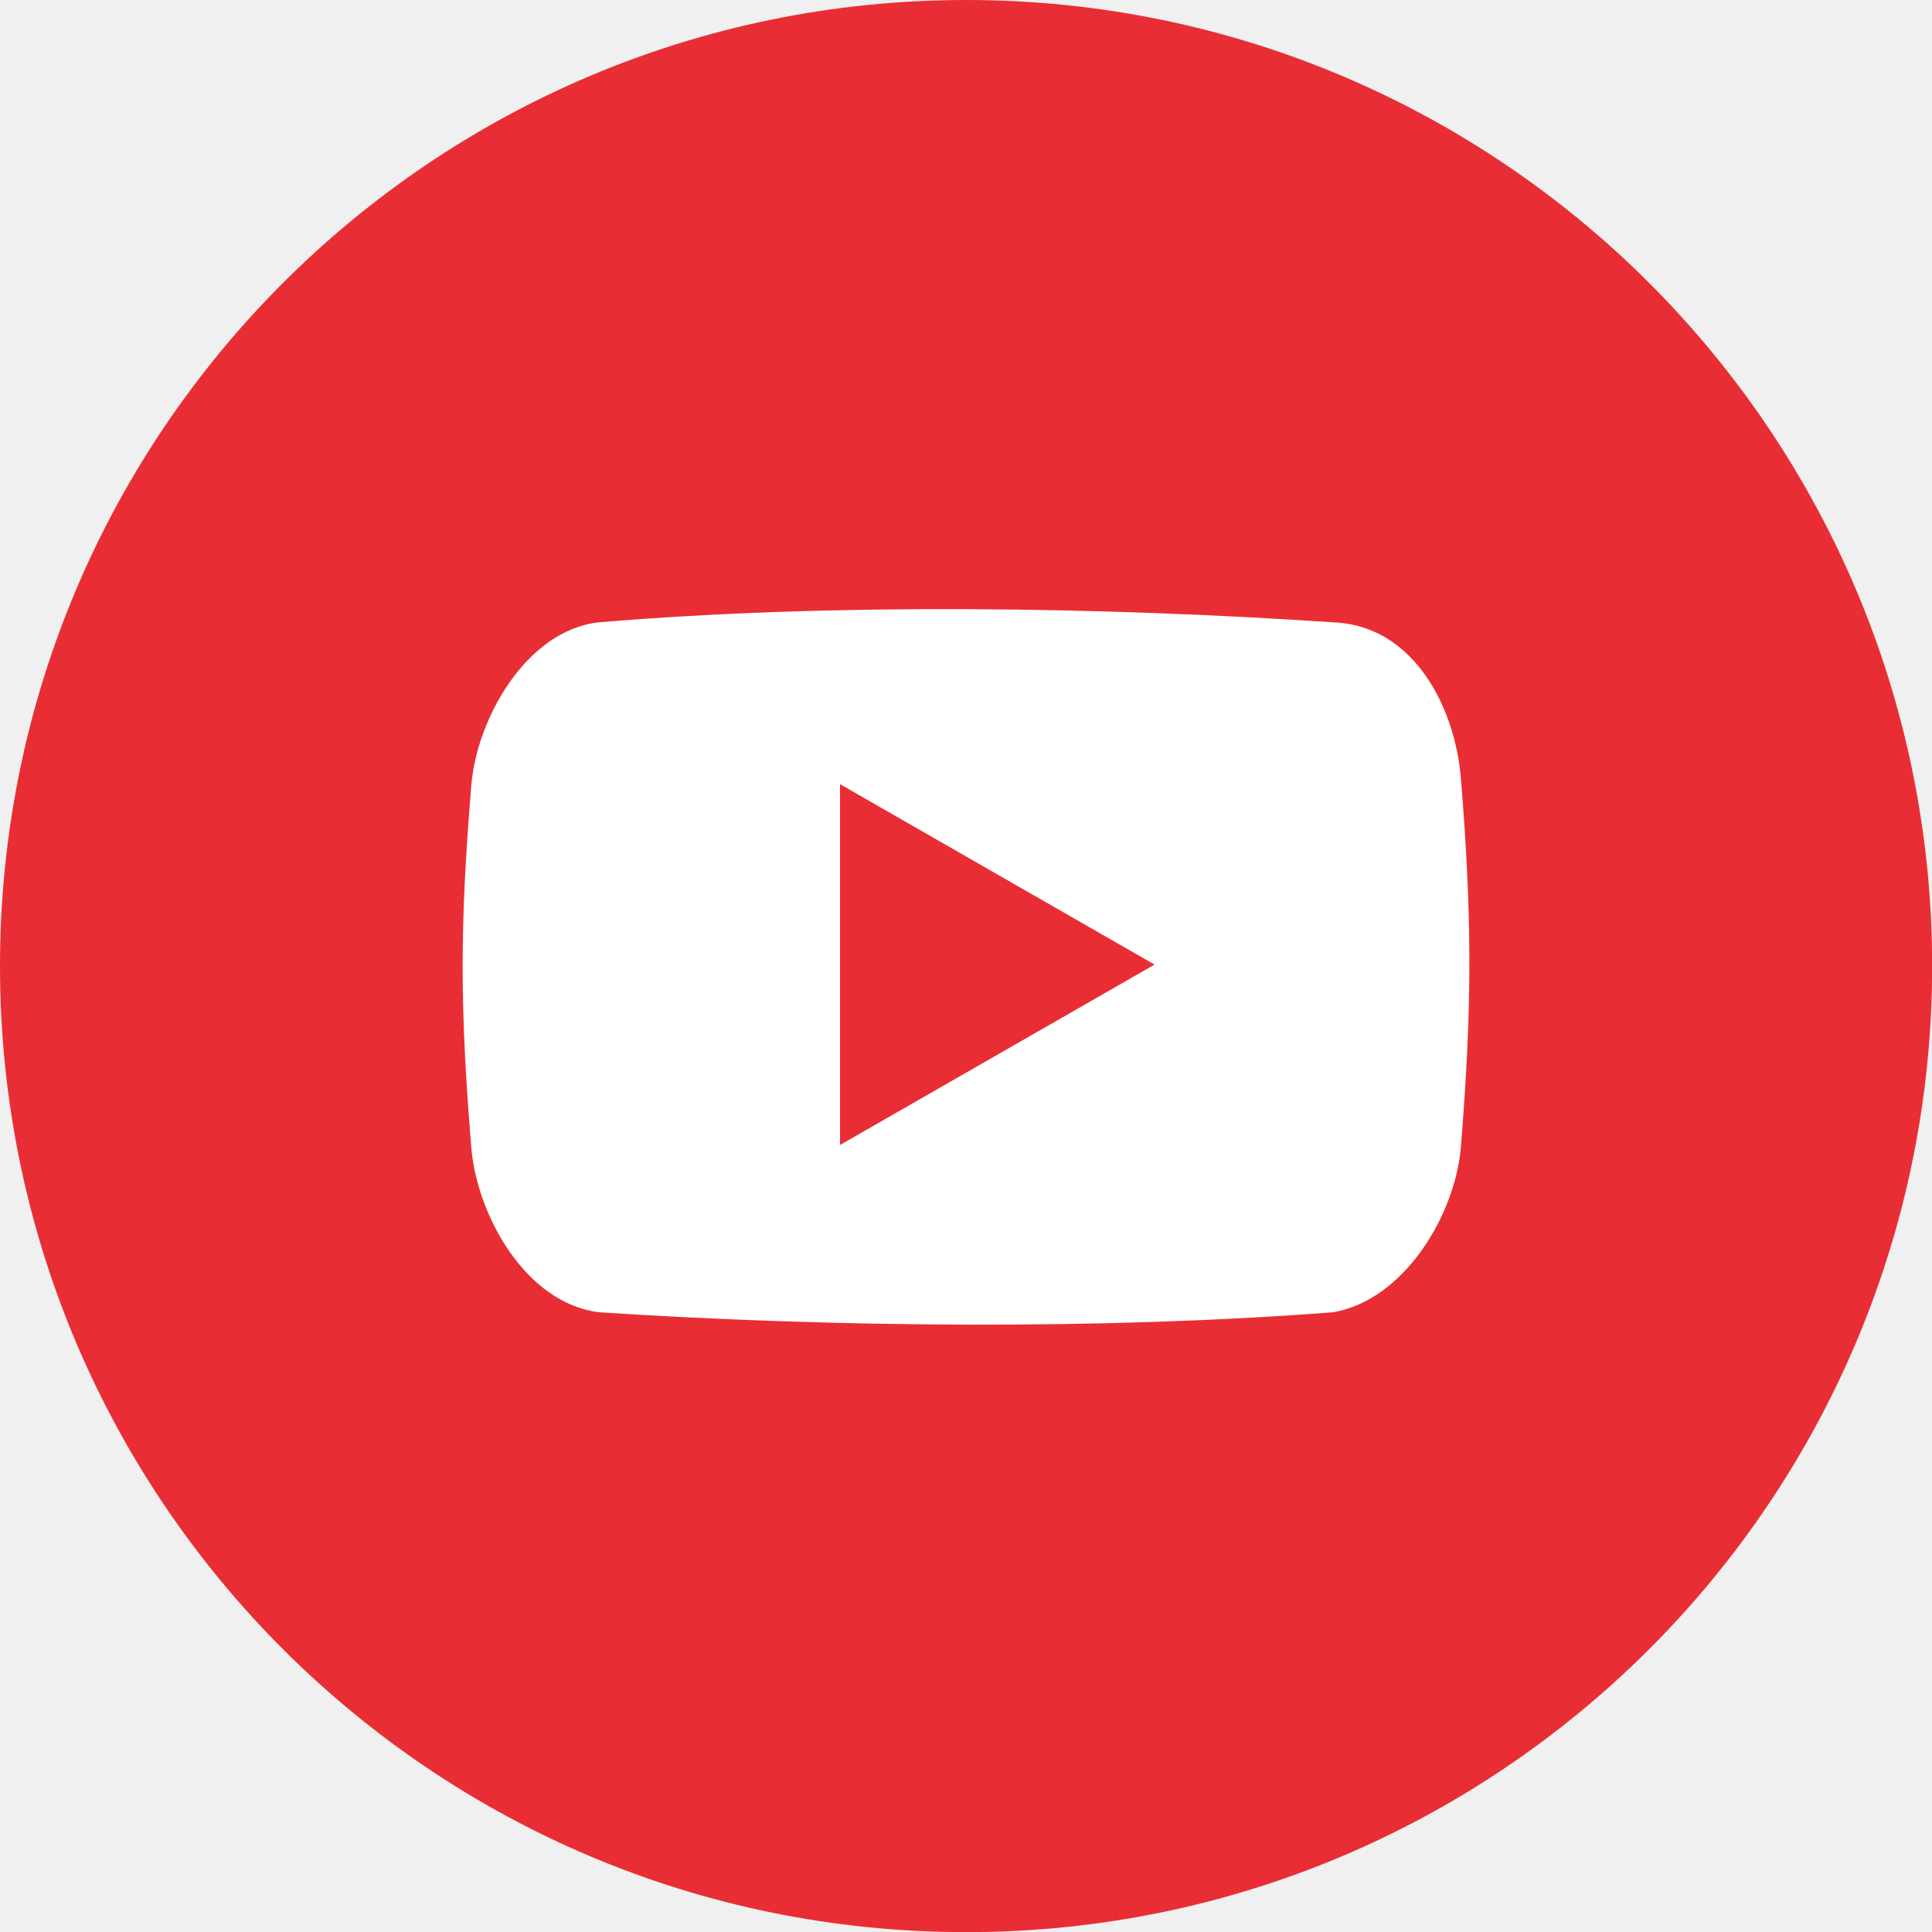
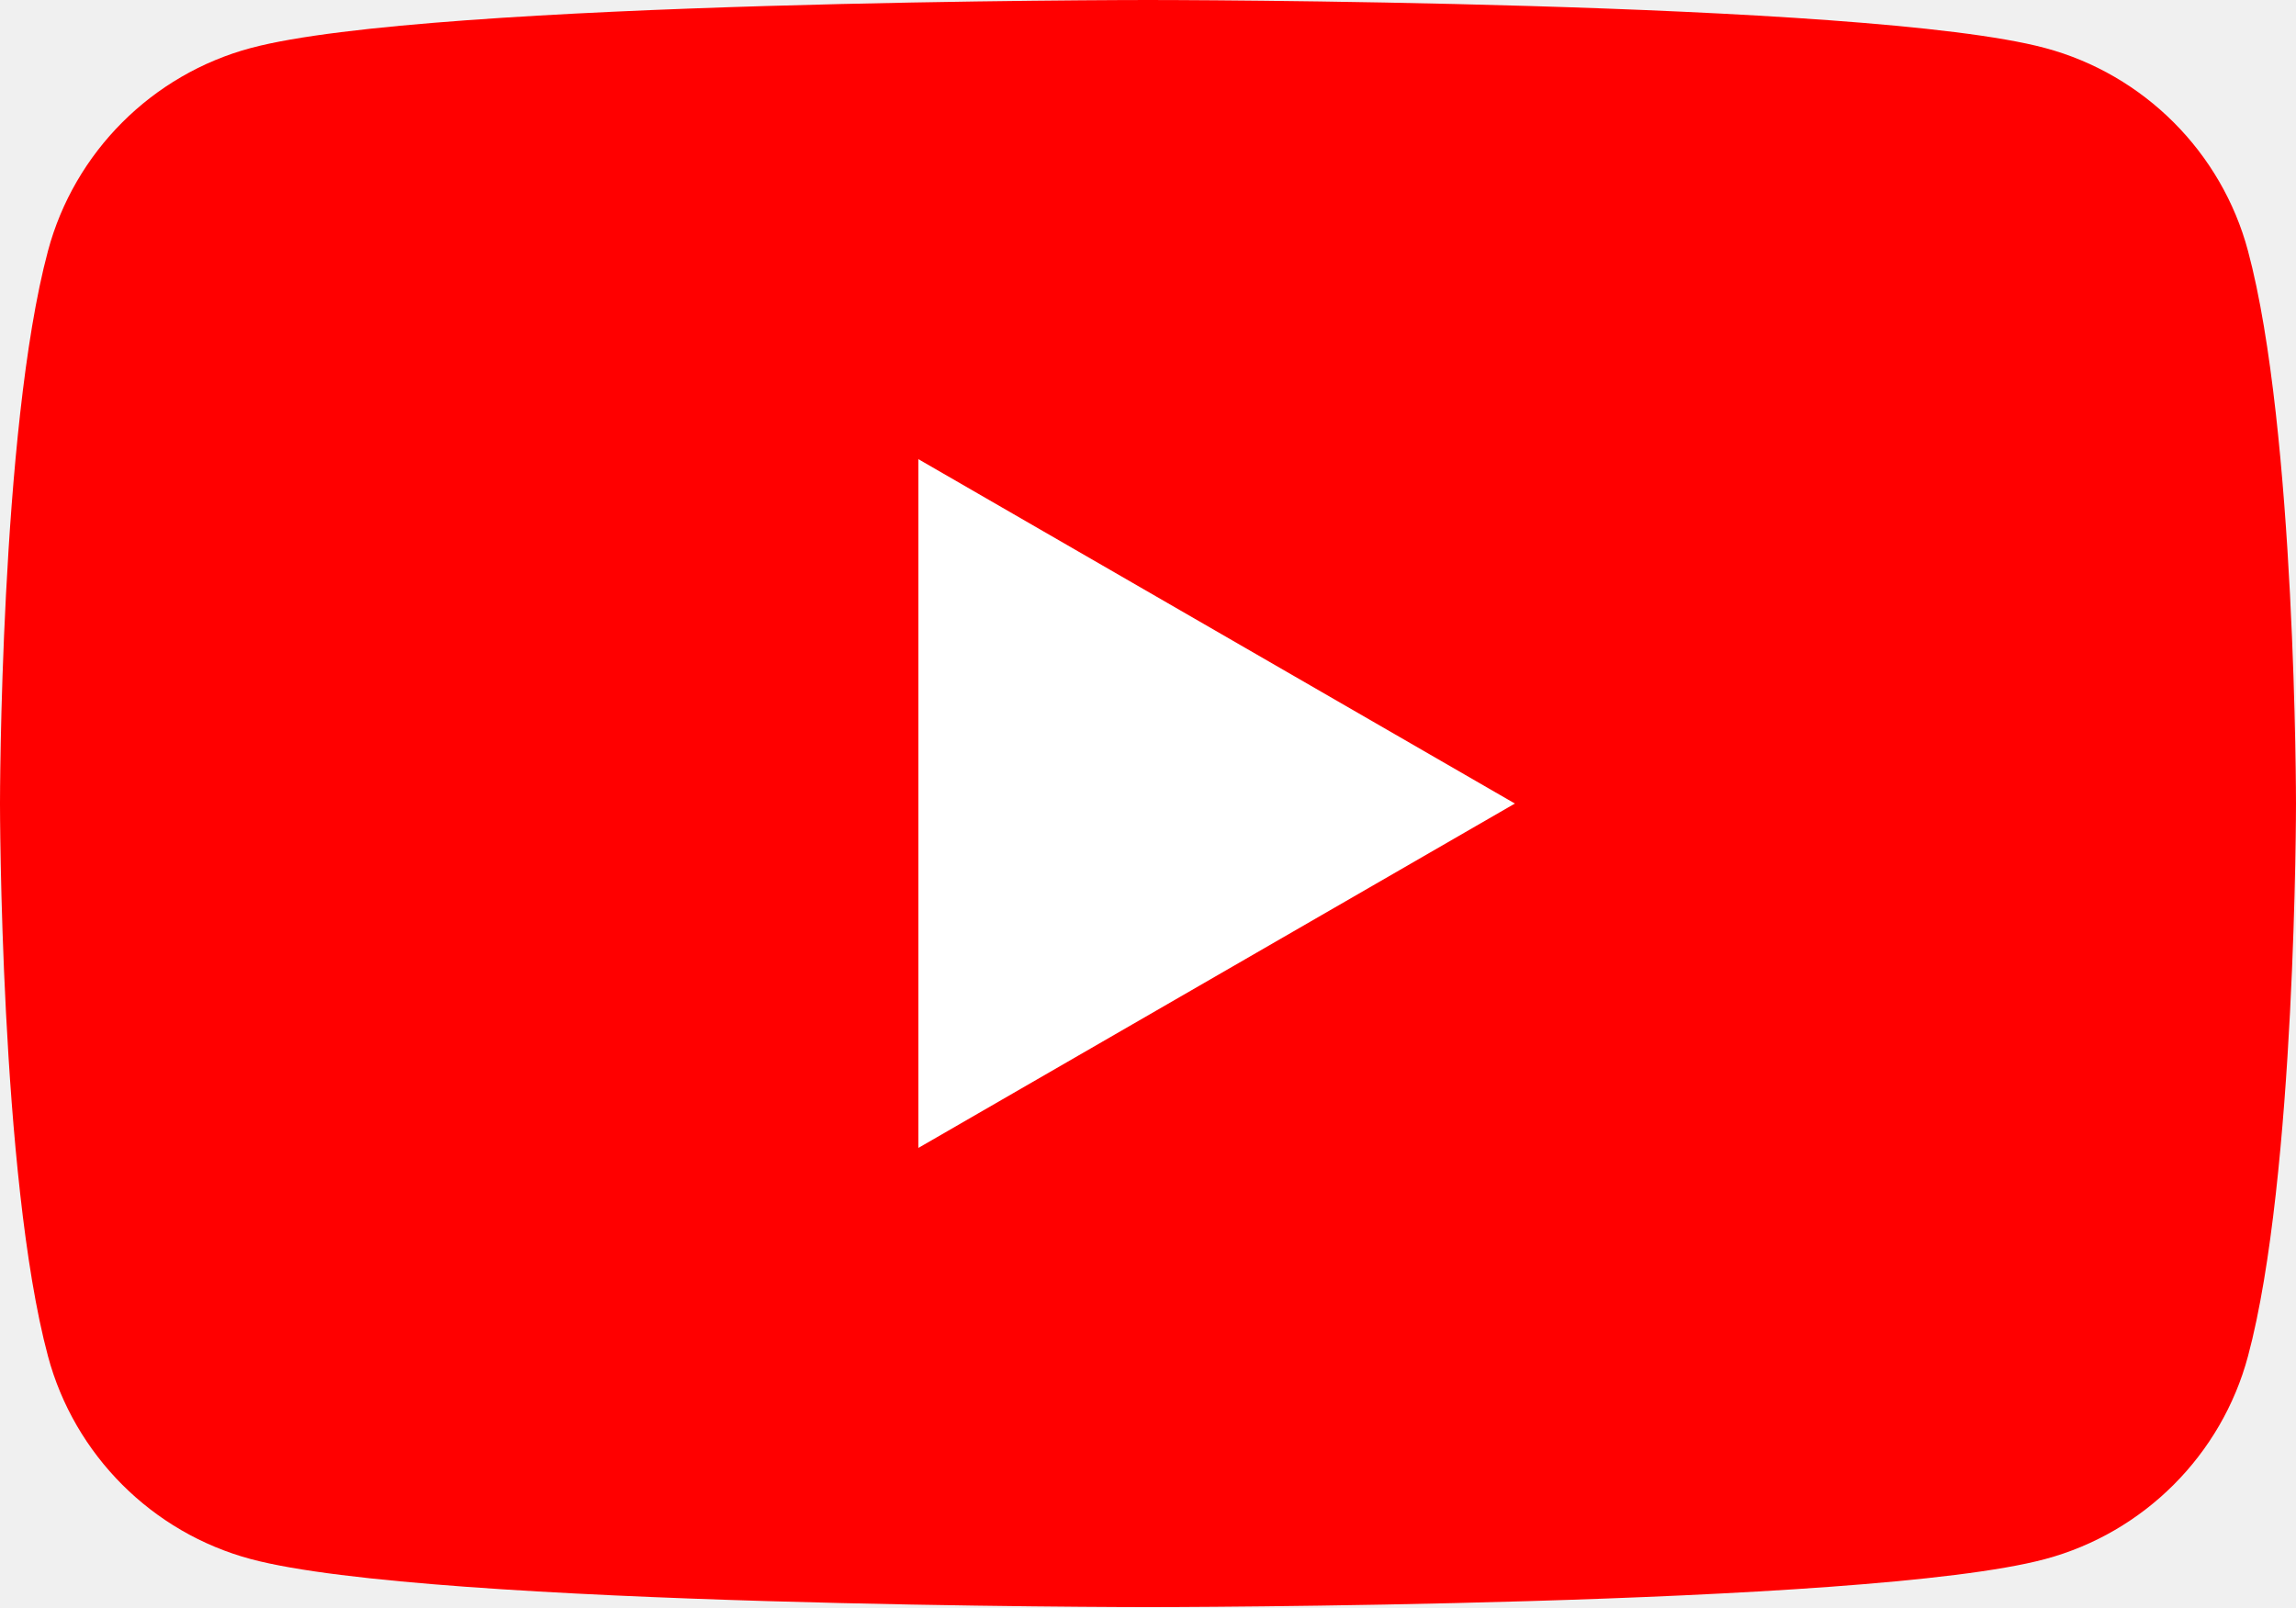
- <svg xmlns="http://www.w3.org/2000/svg" width="54" height="54" version="1.1" viewBox="0 0 14.287 14.287" id="svg48">
-   <defs id="defs52" />
-   <circle cx="7.144" cy="7.144" r="7.144" fill="#e82e34" style="paint-order:stroke markers fill" id="circle44" />
-   <path d="m 10.802,5.745 c -0.041,-0.496 -0.337,-1.12 -0.944,-1.143 -1.696,-0.114 -3.704,-0.145 -5.43,0 -0.536,0.06 -0.903,0.712 -0.943,1.208 -0.085,1.041 -0.085,1.633 0,2.674 0.04,0.496 0.398,1.152 0.944,1.22 1.747,0.114 3.746,0.13 5.43,0 0.529,-0.092 0.903,-0.725 0.944,-1.22 0.084,-1.041 0.084,-1.698 -4.58e-4,-2.739 z m -4.59,2.722 v -2.668 l 2.326,1.334 z" fill="#ffffff" stroke-width="0.019" id="path46" />
+ <svg xmlns="http://www.w3.org/2000/svg" version="1.1" id="svg2" xml:space="preserve" width="161.98" height="113.387" viewBox="0 0 161.98 113.387">
+   <defs id="defs6">
+     <clipPath clipPathUnits="userSpaceOnUse" id="clipPath16">
+       <path d="M 0,255.118 H 550.024 V 0 H 0 Z" id="path14" />
+     </clipPath>
+   </defs>
+   <g id="g8" transform="matrix(1.333333,0,0,-1.333333,-112.7335,226.7719)">
+     <path d="m 203.496,156.8 c -1.397,5.227 -5.514,9.343 -10.741,10.74 -9.474,2.539 -47.463,2.539 -47.463,2.539 0,0 -37.989,0 -47.463,-2.539 -5.227,-1.397 -9.344,-5.513 -10.741,-10.74 -2.538,-9.474 -2.538,-29.241 -2.538,-29.241 0,0 0,-19.767 2.538,-29.24 1.397,-5.227 5.514,-9.344 10.741,-10.741 9.474,-2.539 47.463,-2.539 47.463,-2.539 0,0 37.989,0 47.463,2.539 5.227,1.397 9.344,5.514 10.741,10.741 2.539,9.473 2.539,29.24 2.539,29.24 0,0 0,19.767 -2.539,29.241" style="fill:#ff0000;fill-opacity:1;fill-rule:nonzero;stroke:none" id="path20" />
+     <path d="m 133.143,109.336 31.562,18.223 -31.562,18.223 z" style="fill:#ffffff;fill-opacity:1;fill-rule:nonzero;stroke:none" id="path24" />
+   </g>
</svg>
